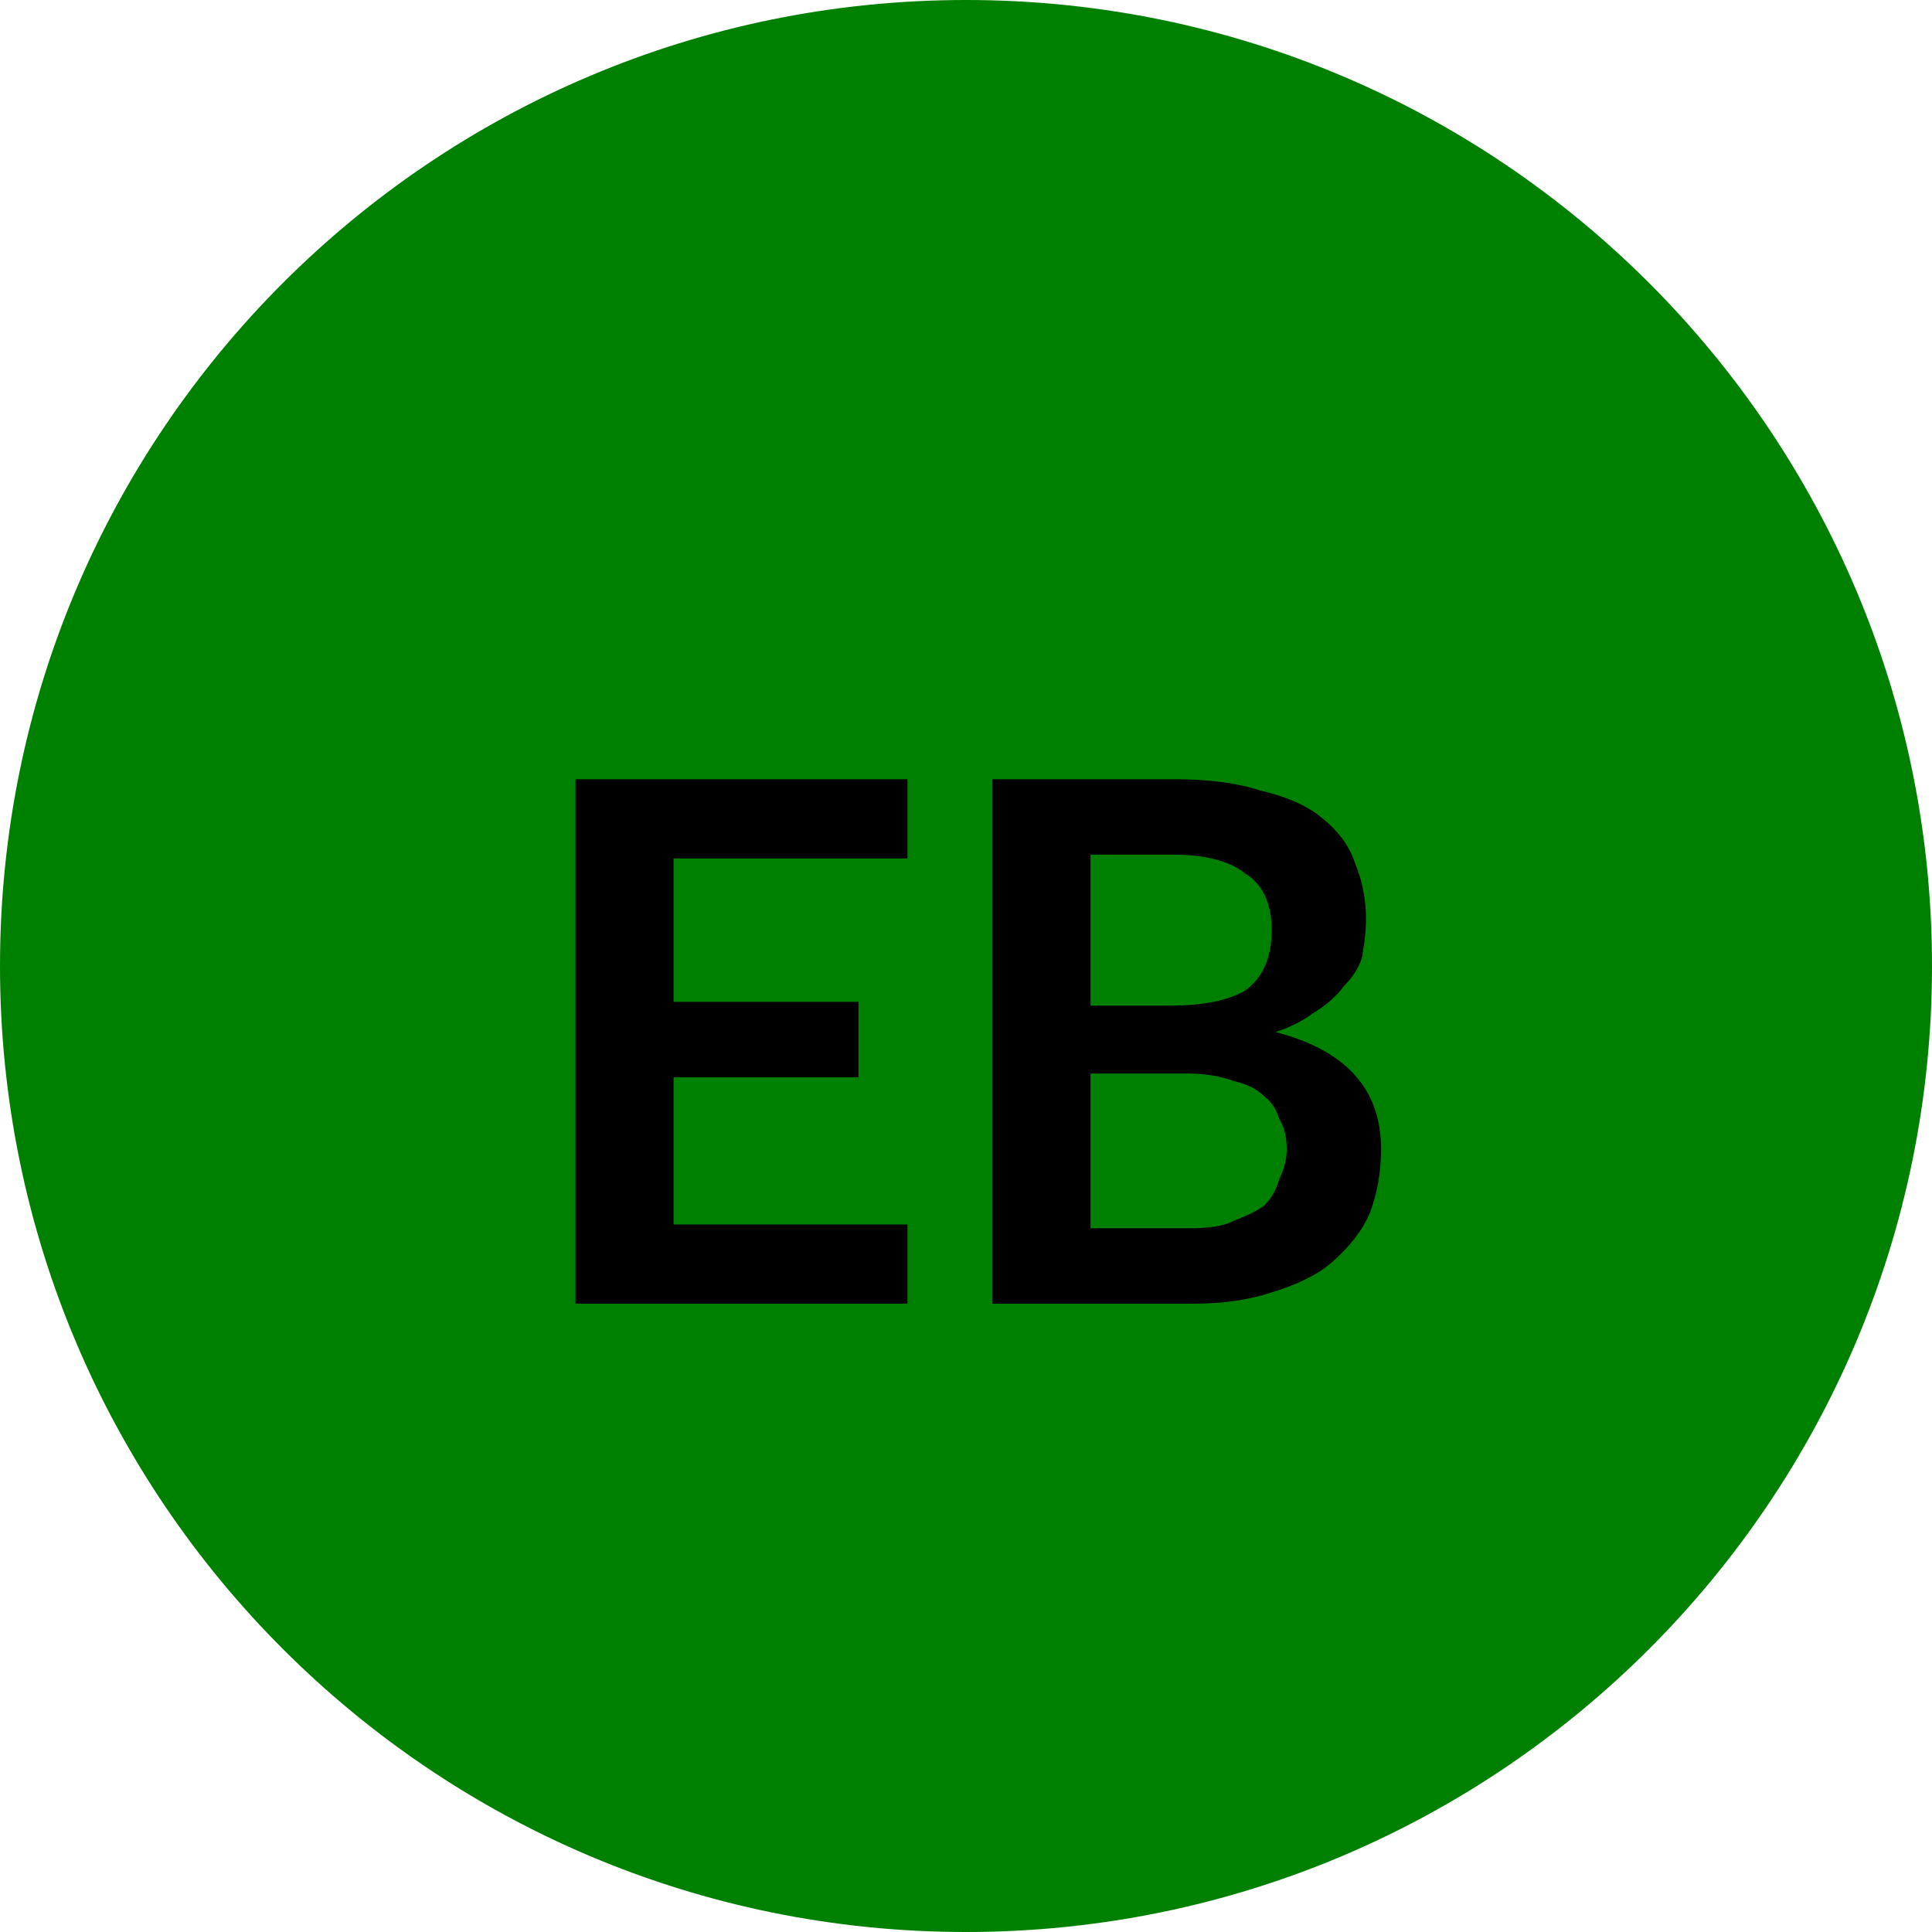
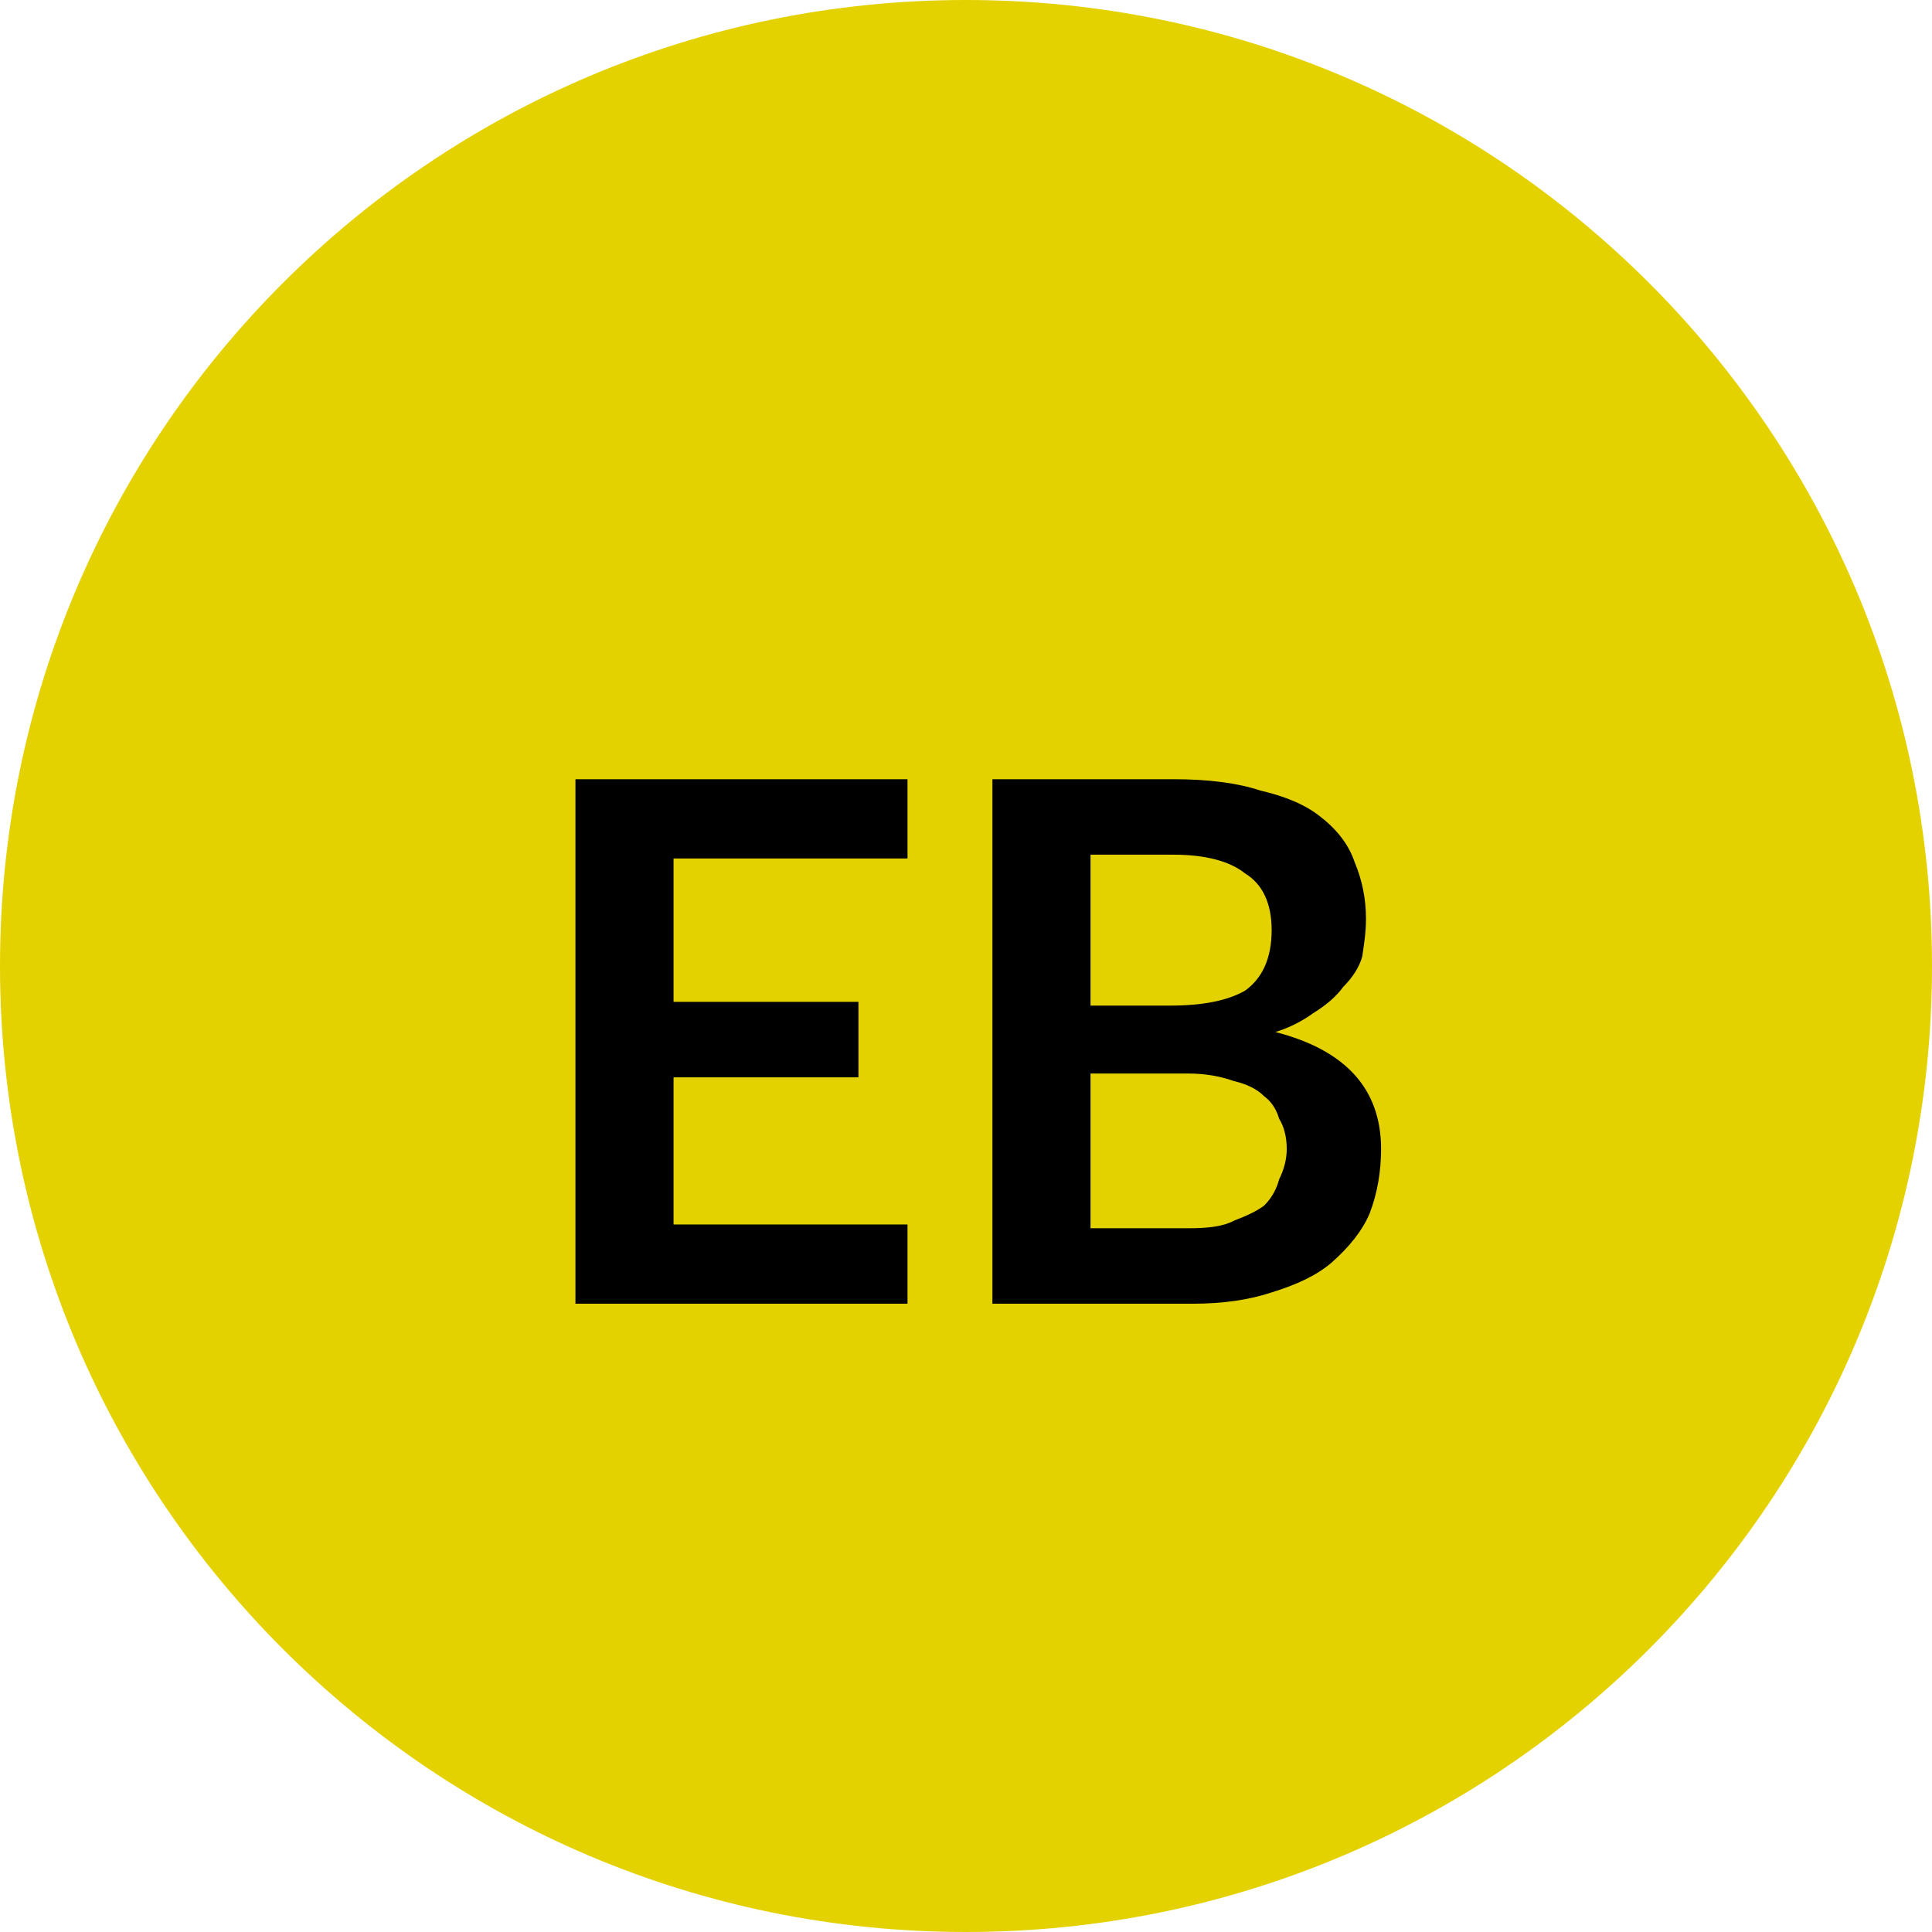
<svg xmlns="http://www.w3.org/2000/svg" viewBox="0 0 8 8">
-   <circle cx="4" cy="4" r="4" fill="green" />
+   <circle cx="4" cy="4" r="4" fill="#e4d200" />
  <text x="4" y="5.4" text-anchor="middle" font-weight="700" font-size="3" font-family="Lato" fill="#000000">EB</text>
</svg>
